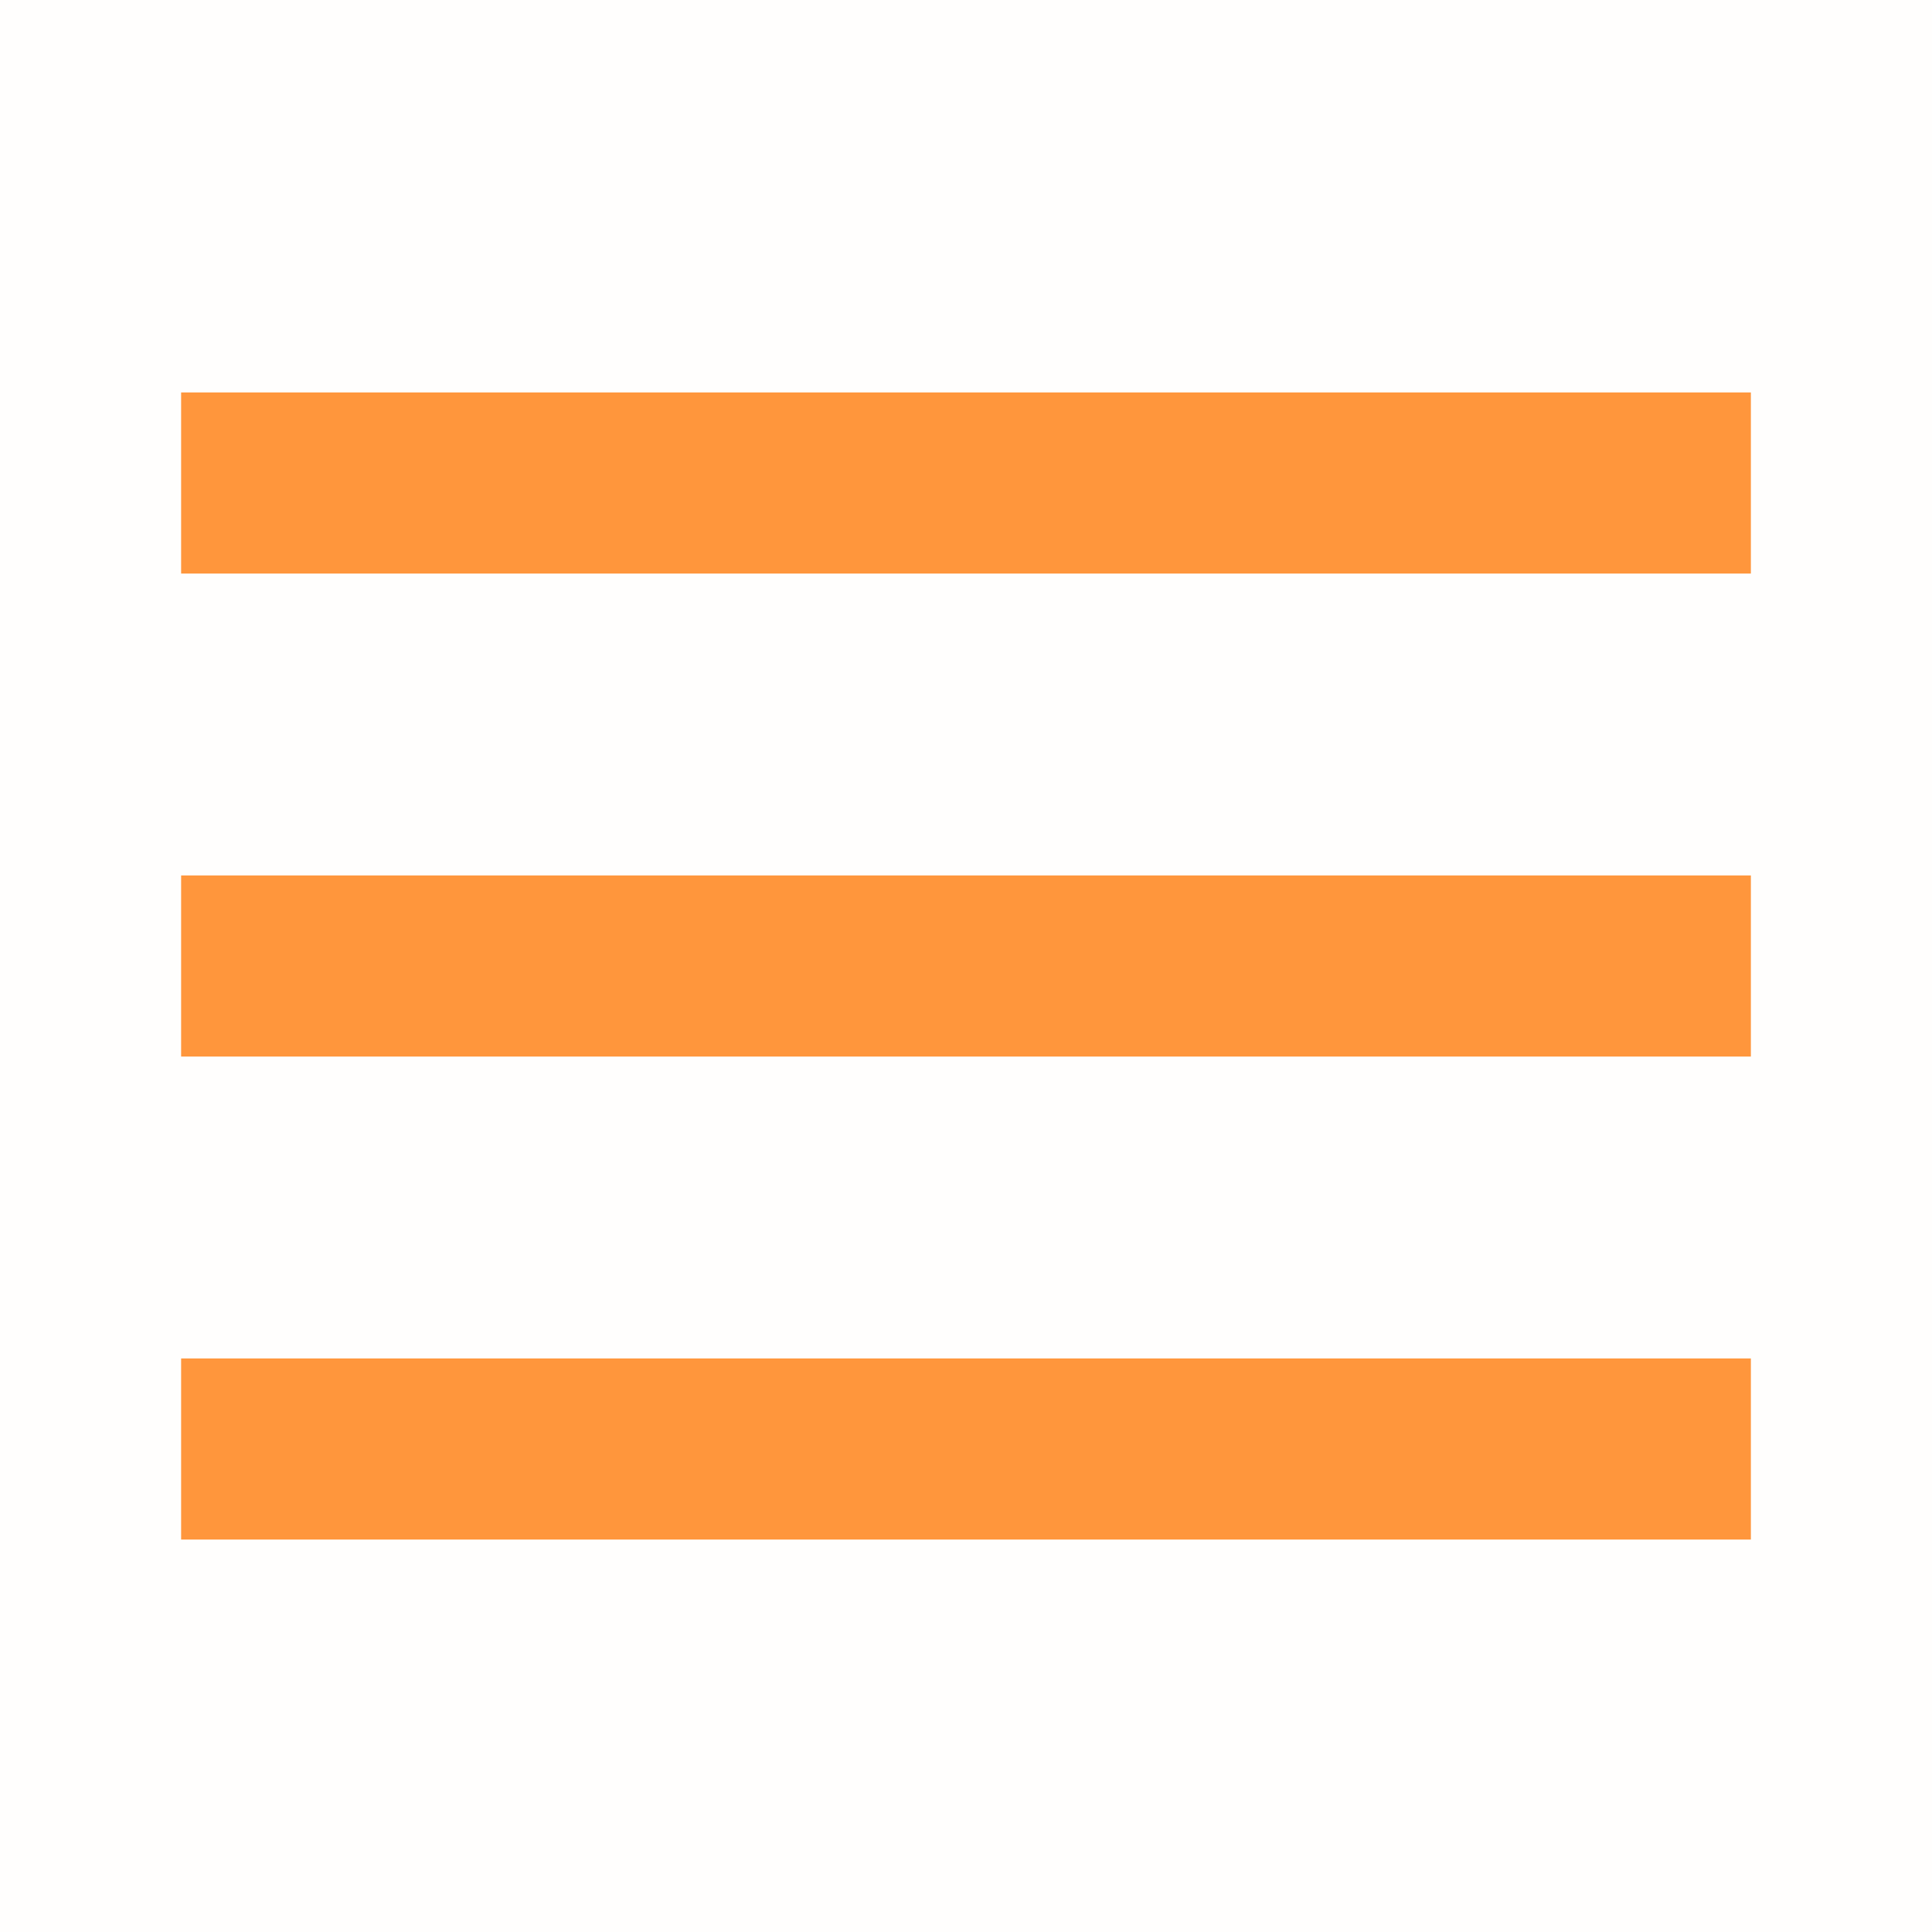
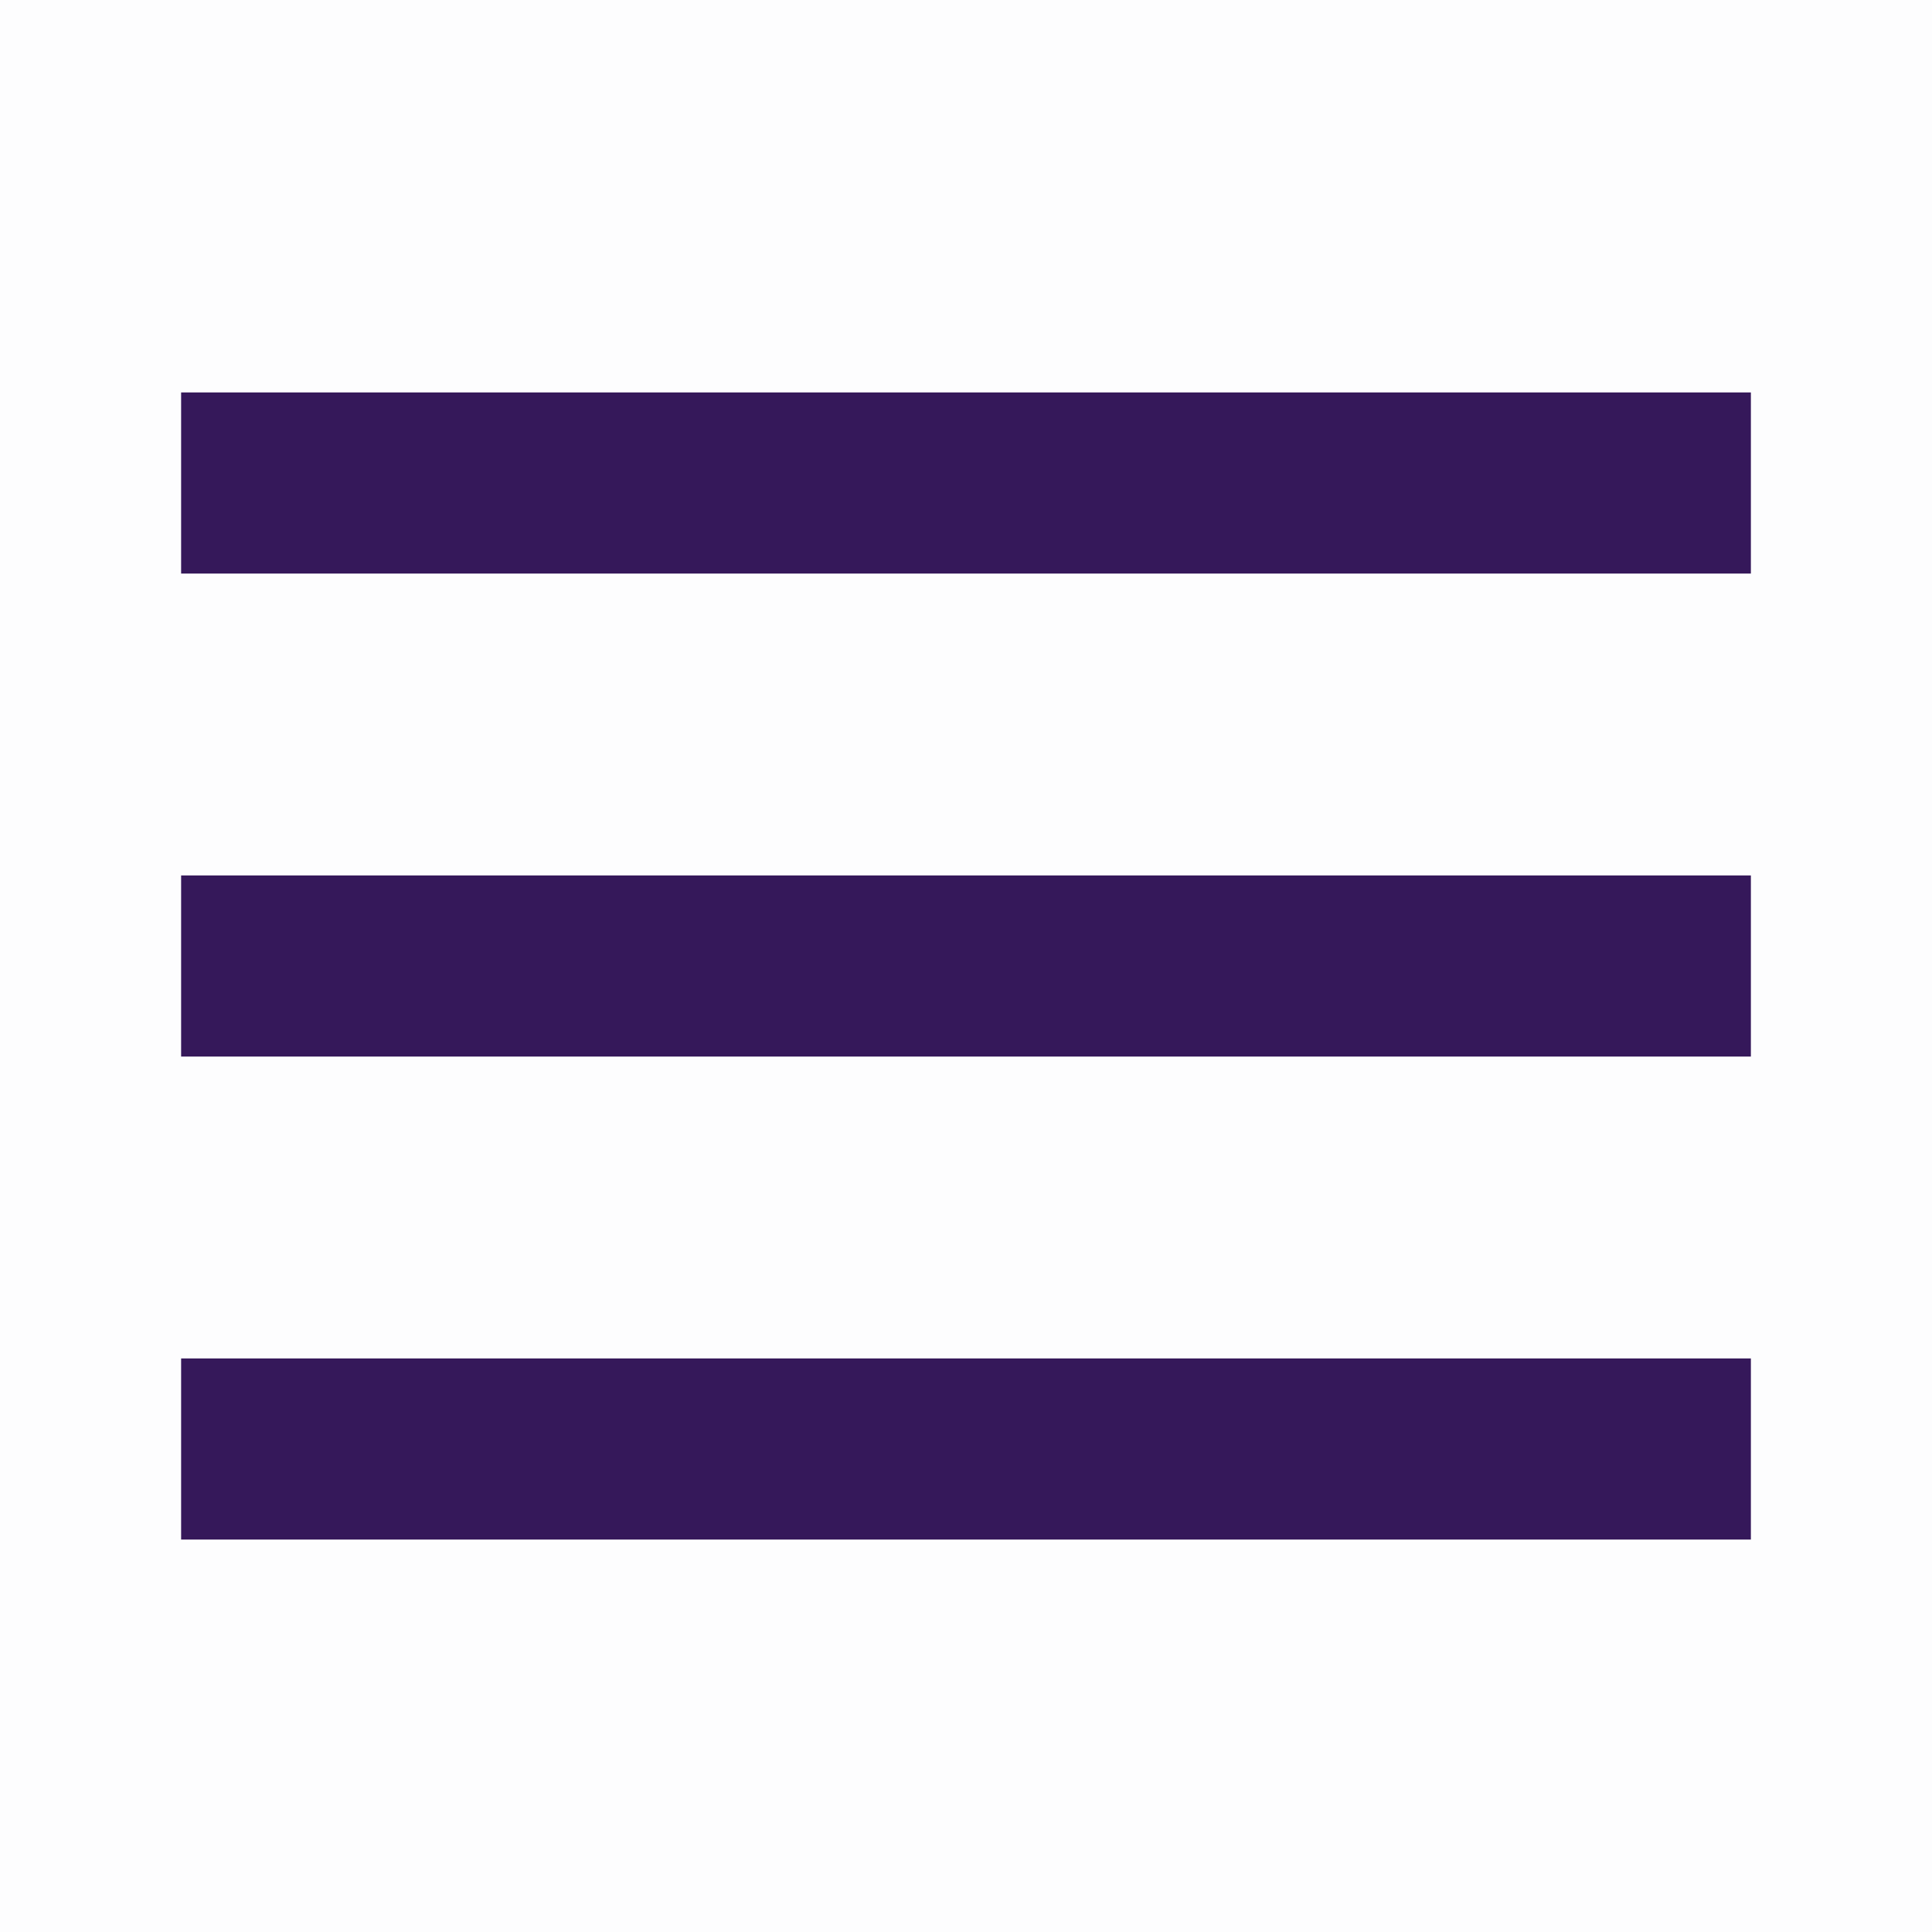
<svg xmlns="http://www.w3.org/2000/svg" width="32" height="32" viewBox="0 0 32 32" fill="none">
  <g id="icon_menu">
-     <rect id="é·æ¹å½¢ 50" opacity="0.01" width="32" height="32" fill="#FF963C" />
-     <path id="ç· 4" d="M3 8H29" stroke="#FF963C" stroke-width="3" />
-     <path id="ç· 5" d="M3 16H29" stroke="#FF963C" stroke-width="3" />
-     <path id="ç· 6" d="M3 24H29" stroke="#FF963C" stroke-width="3" />
+     <rect id="é·æ¹å½¢ 50" opacity="0.01" width="32" height="32" fill="#35185A" />
+     <path id="ç· 4" d="M3 8H29" stroke="#35185A" stroke-width="3" />
+     <path id="ç· 5" d="M3 16H29" stroke="#35185A" stroke-width="3" />
+     <path id="ç· 6" d="M3 24H29" stroke="#35185A" stroke-width="3" />
  </g>
</svg>
